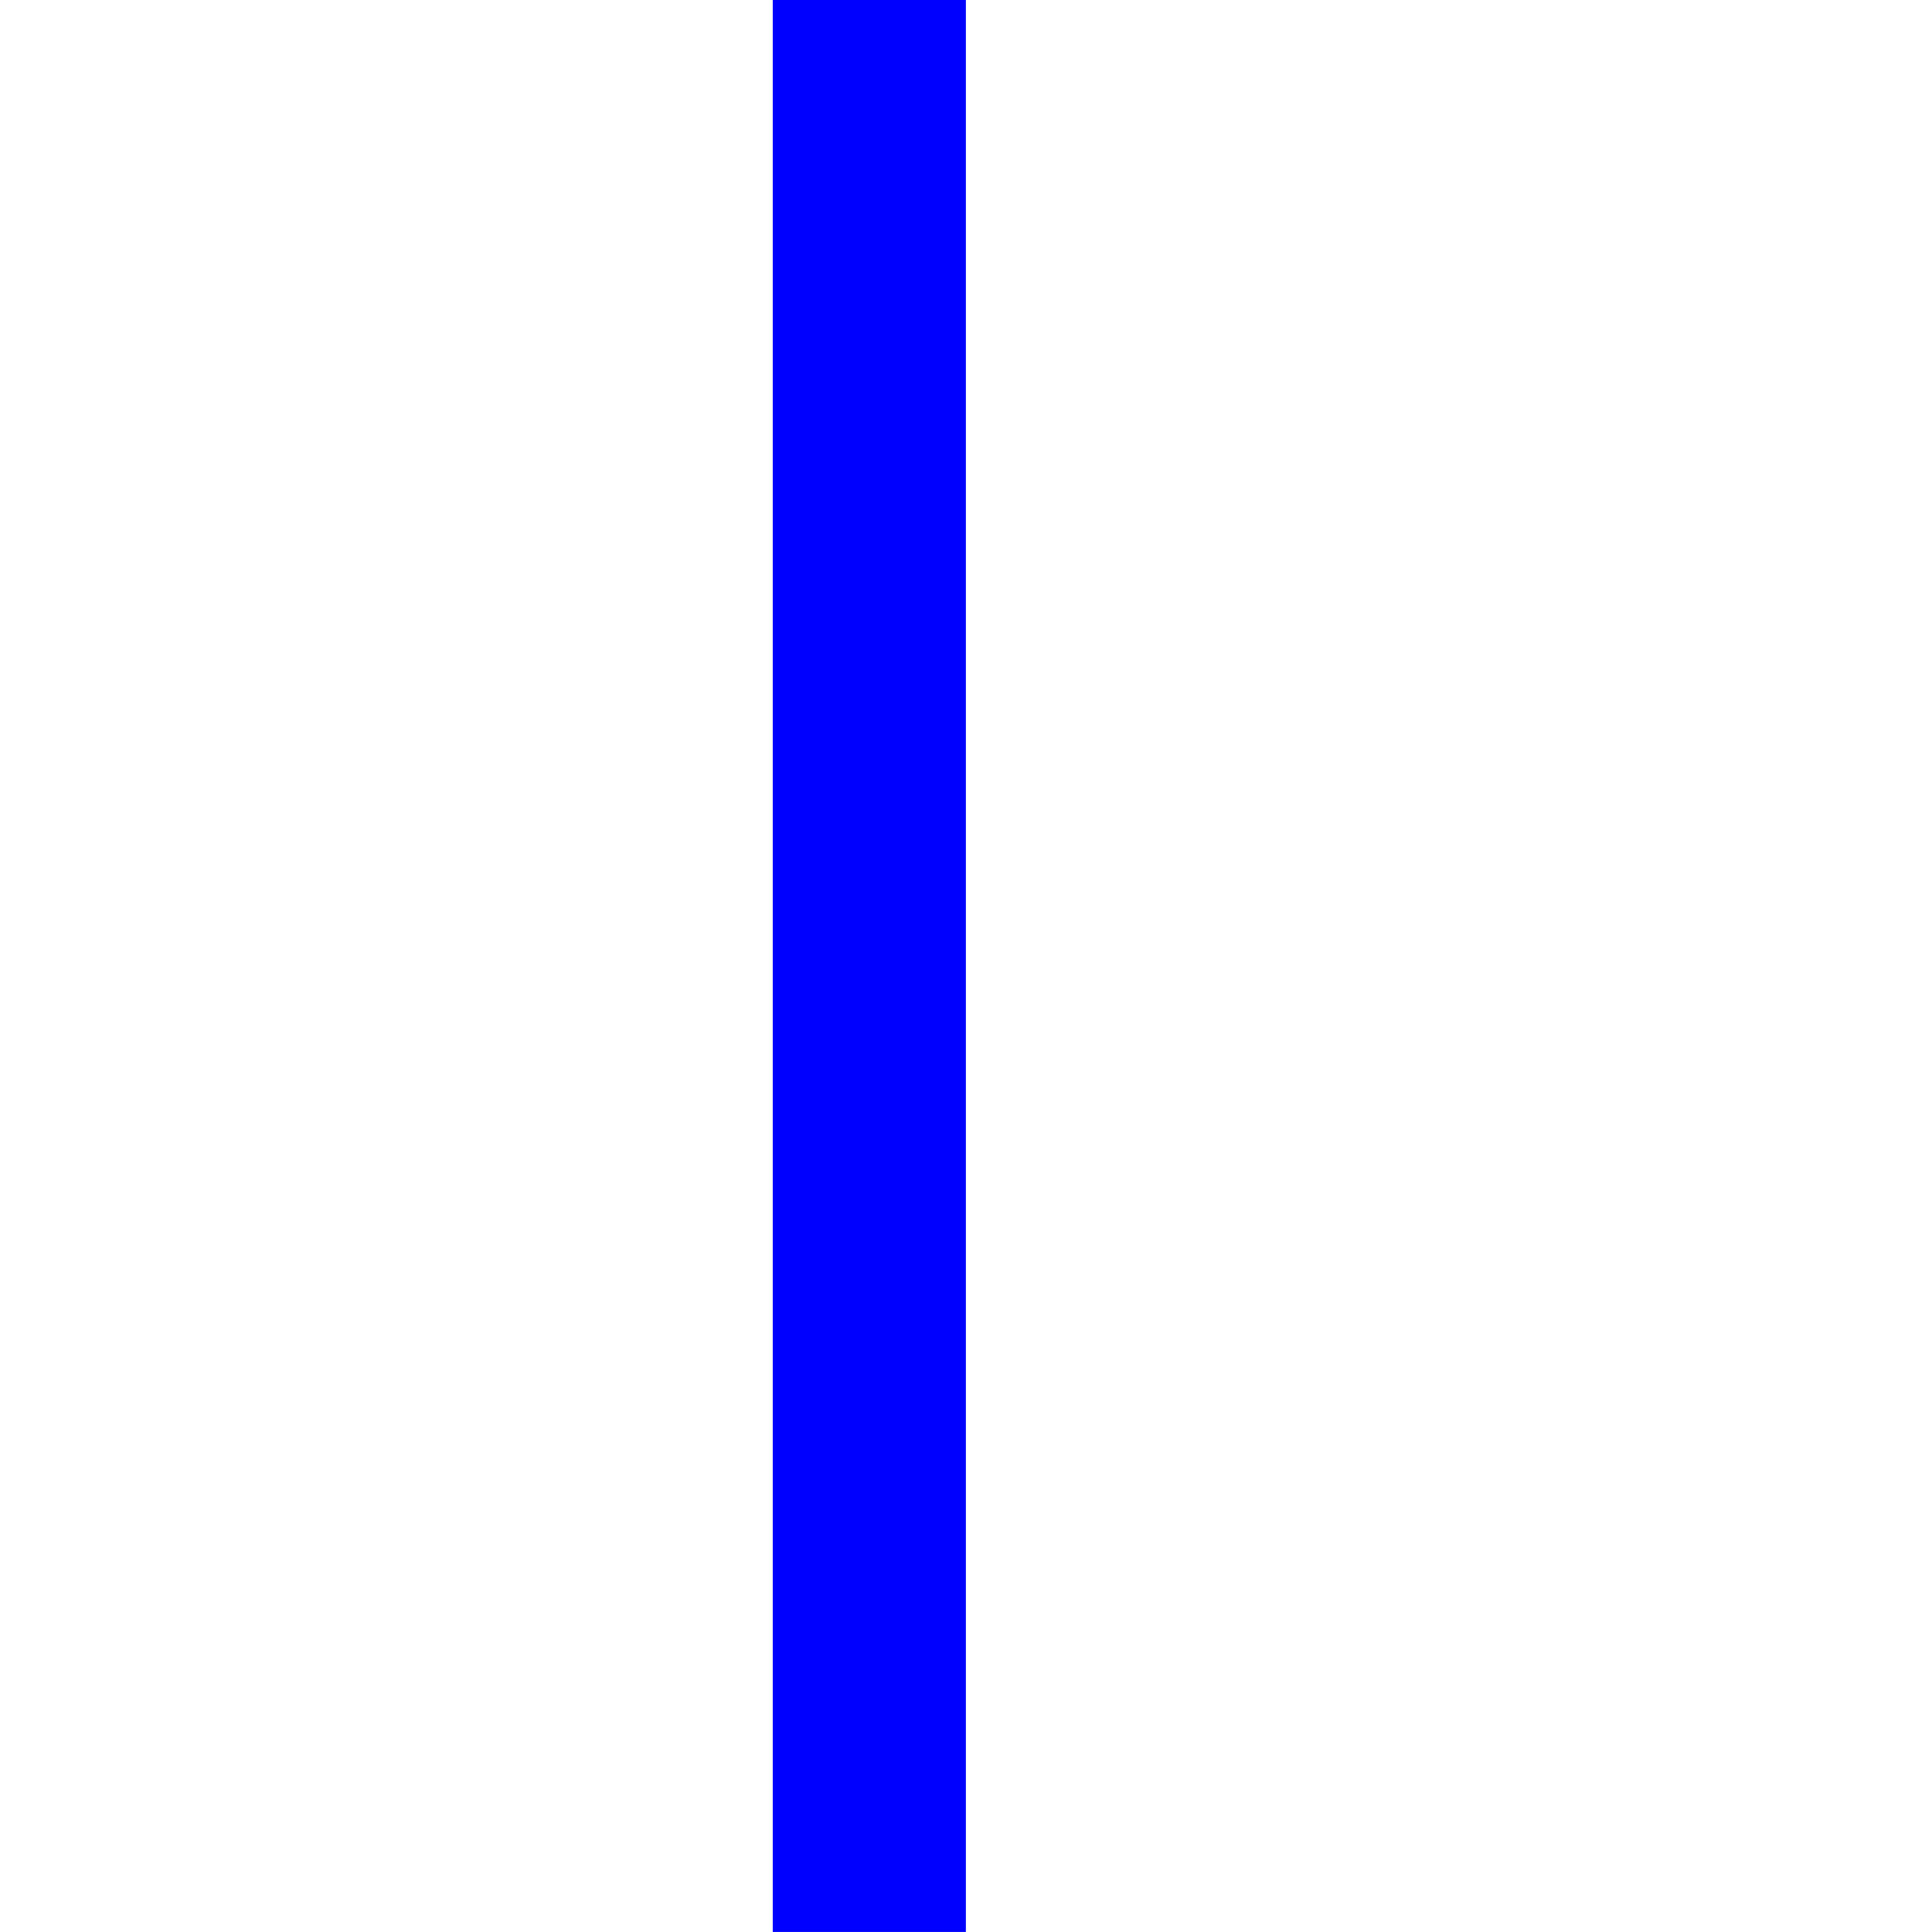
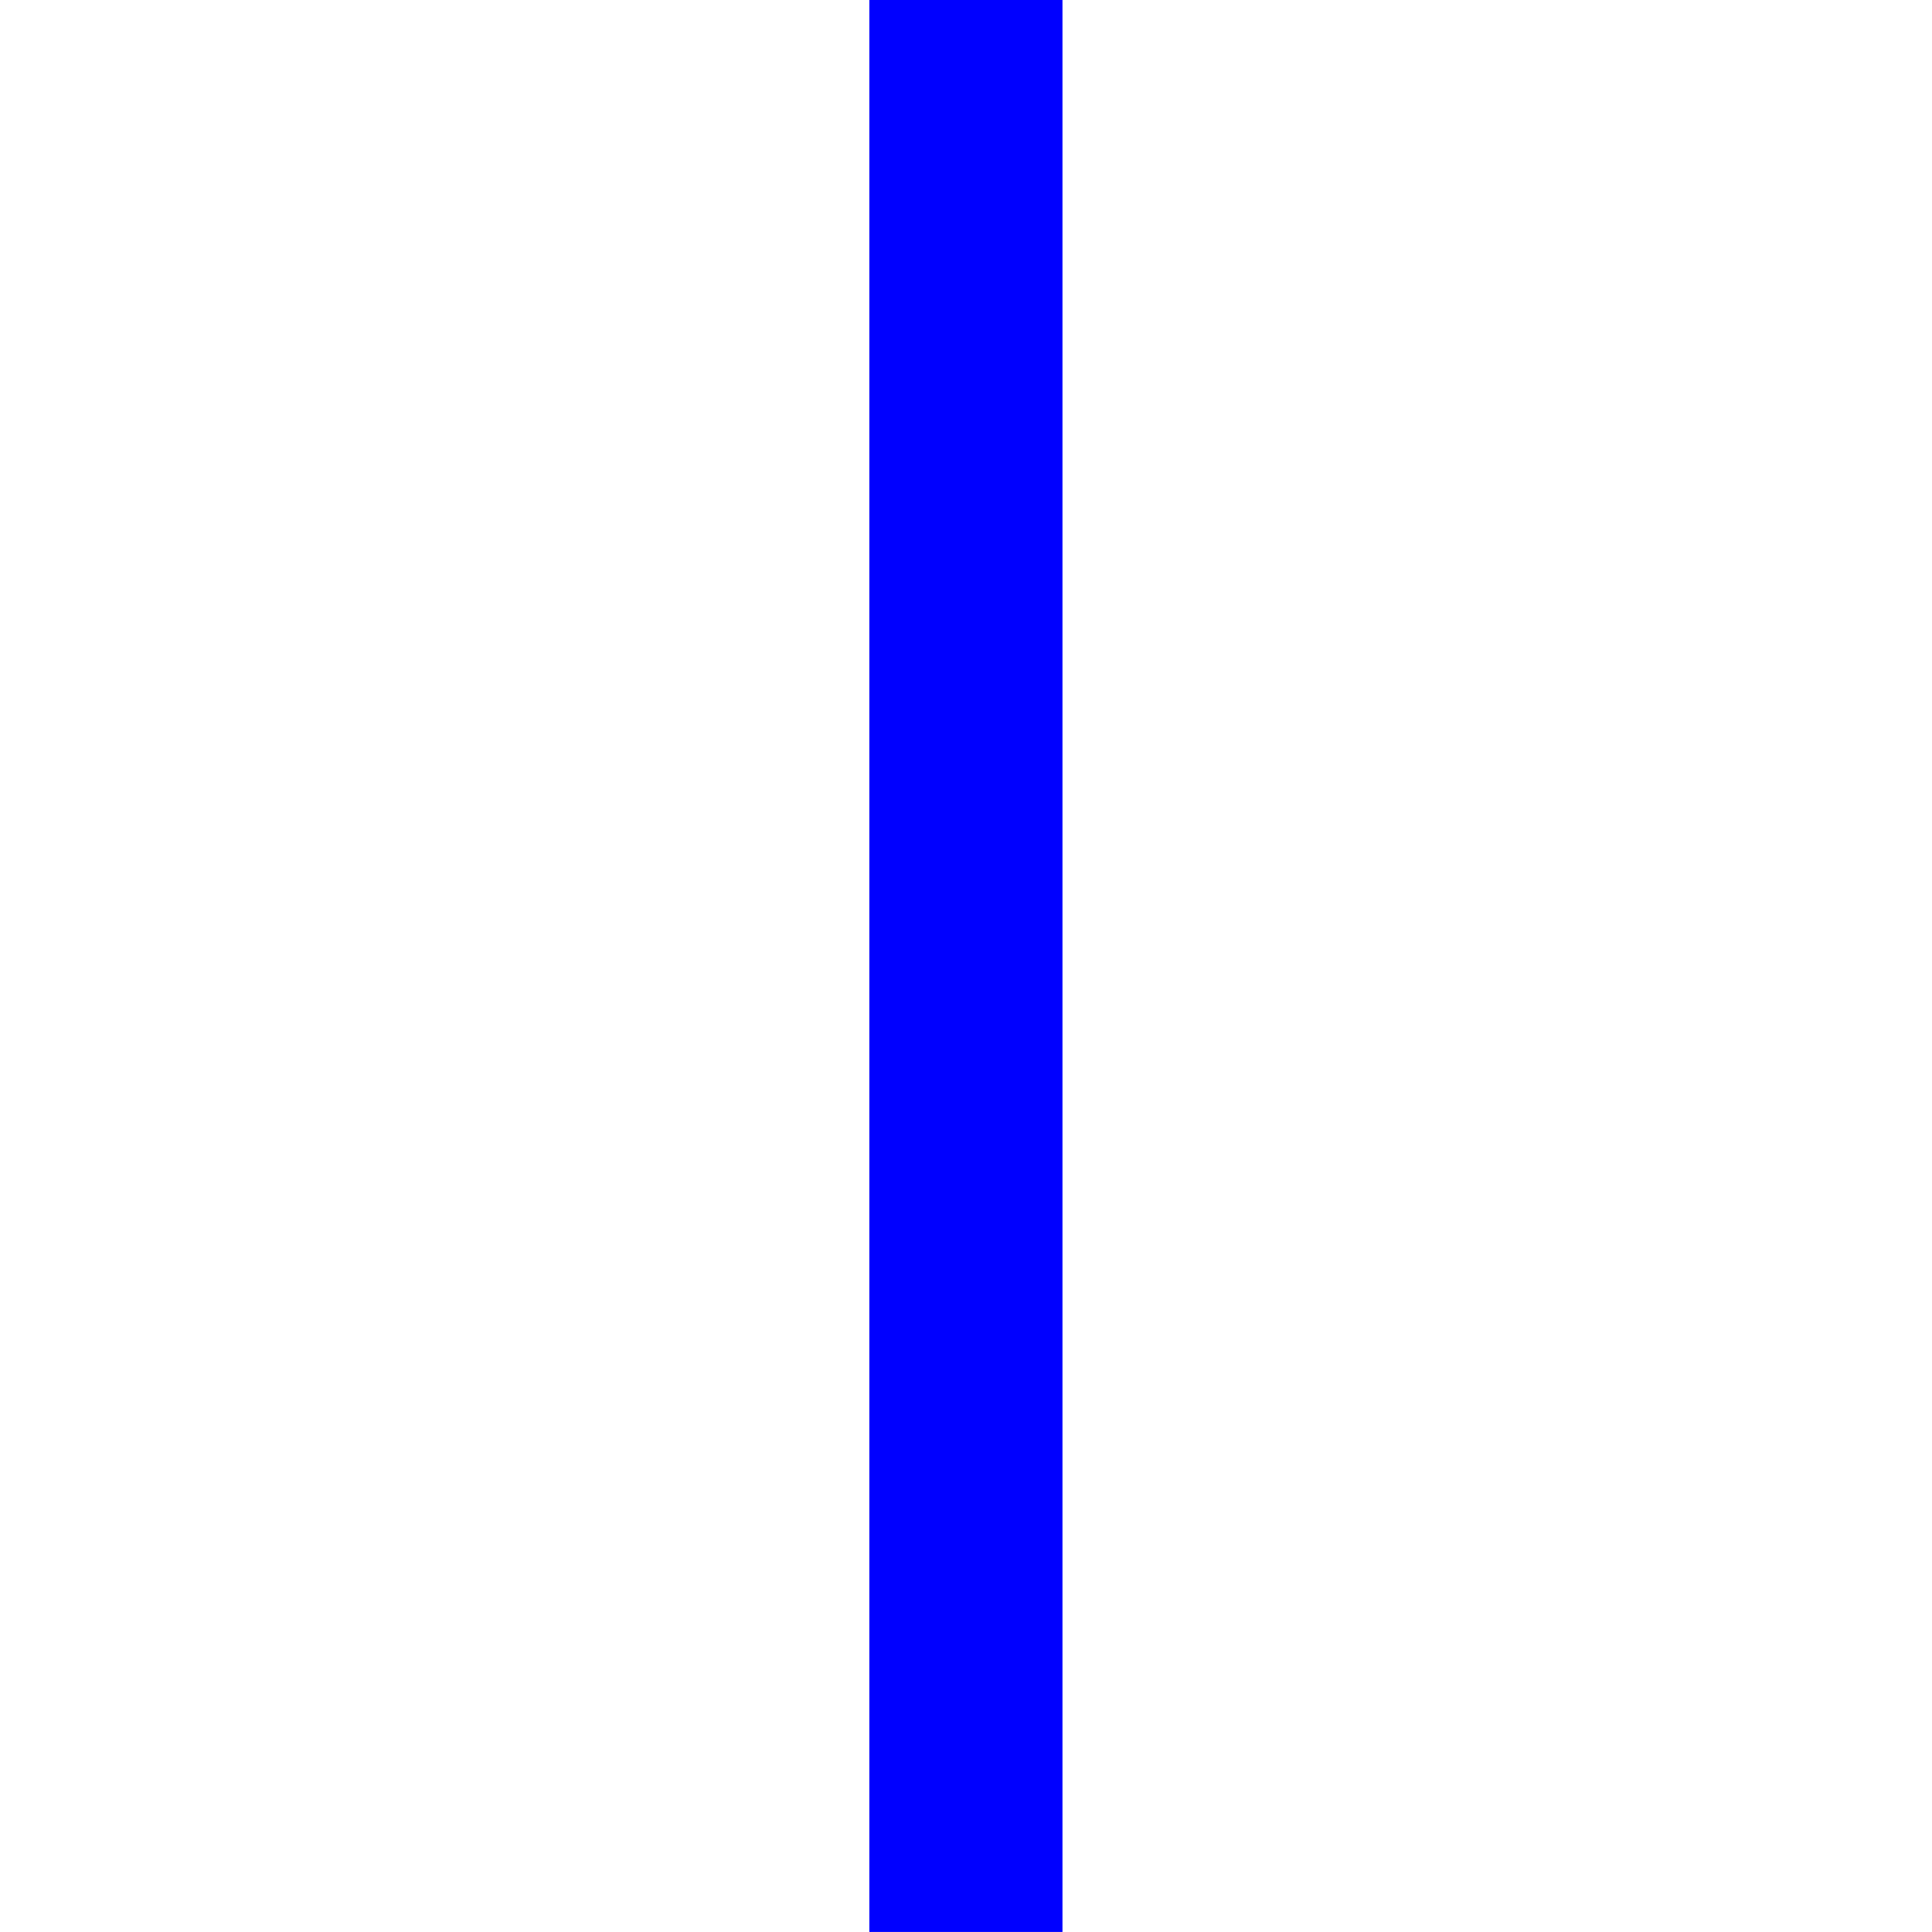
<svg xmlns="http://www.w3.org/2000/svg" width="20" height="20" viewBox="0 0 5.292 5.292" version="1.1" id="svg8">
  <defs id="defs2" />
  <g id="layer1" transform="translate(0,-291.7083)">
    <path style="opacity:1;fill:#ffc107;fill-opacity:1;stroke:none;stroke-width:0.386;stroke-miterlimit:4;stroke-dasharray:none;stroke-opacity:1" d="m 50.206,401.677 c 110.217,0.713 55.109,0.356 0,0 z" id="rect997" />
-     <g id="layer1-5" transform="translate(-49.82829,-54.46449)">
+     <g id="layer1-5" transform="translate(-49.56371,-54.46449)">
      <g id="g839" transform="translate(45.59496,51.81866)">
        <rect style="opacity:1;fill:#0000ff;fill-opacity:1;stroke:none;stroke-width:1.673;stroke-linecap:round;stroke-linejoin:round;stroke-miterlimit:4;stroke-dasharray:none;stroke-dashoffset:0;stroke-opacity:1" id="rect834" width="0.529" height="5.292" x="6.35" y="294.354" />
      </g>
    </g>
  </g>
</svg>
